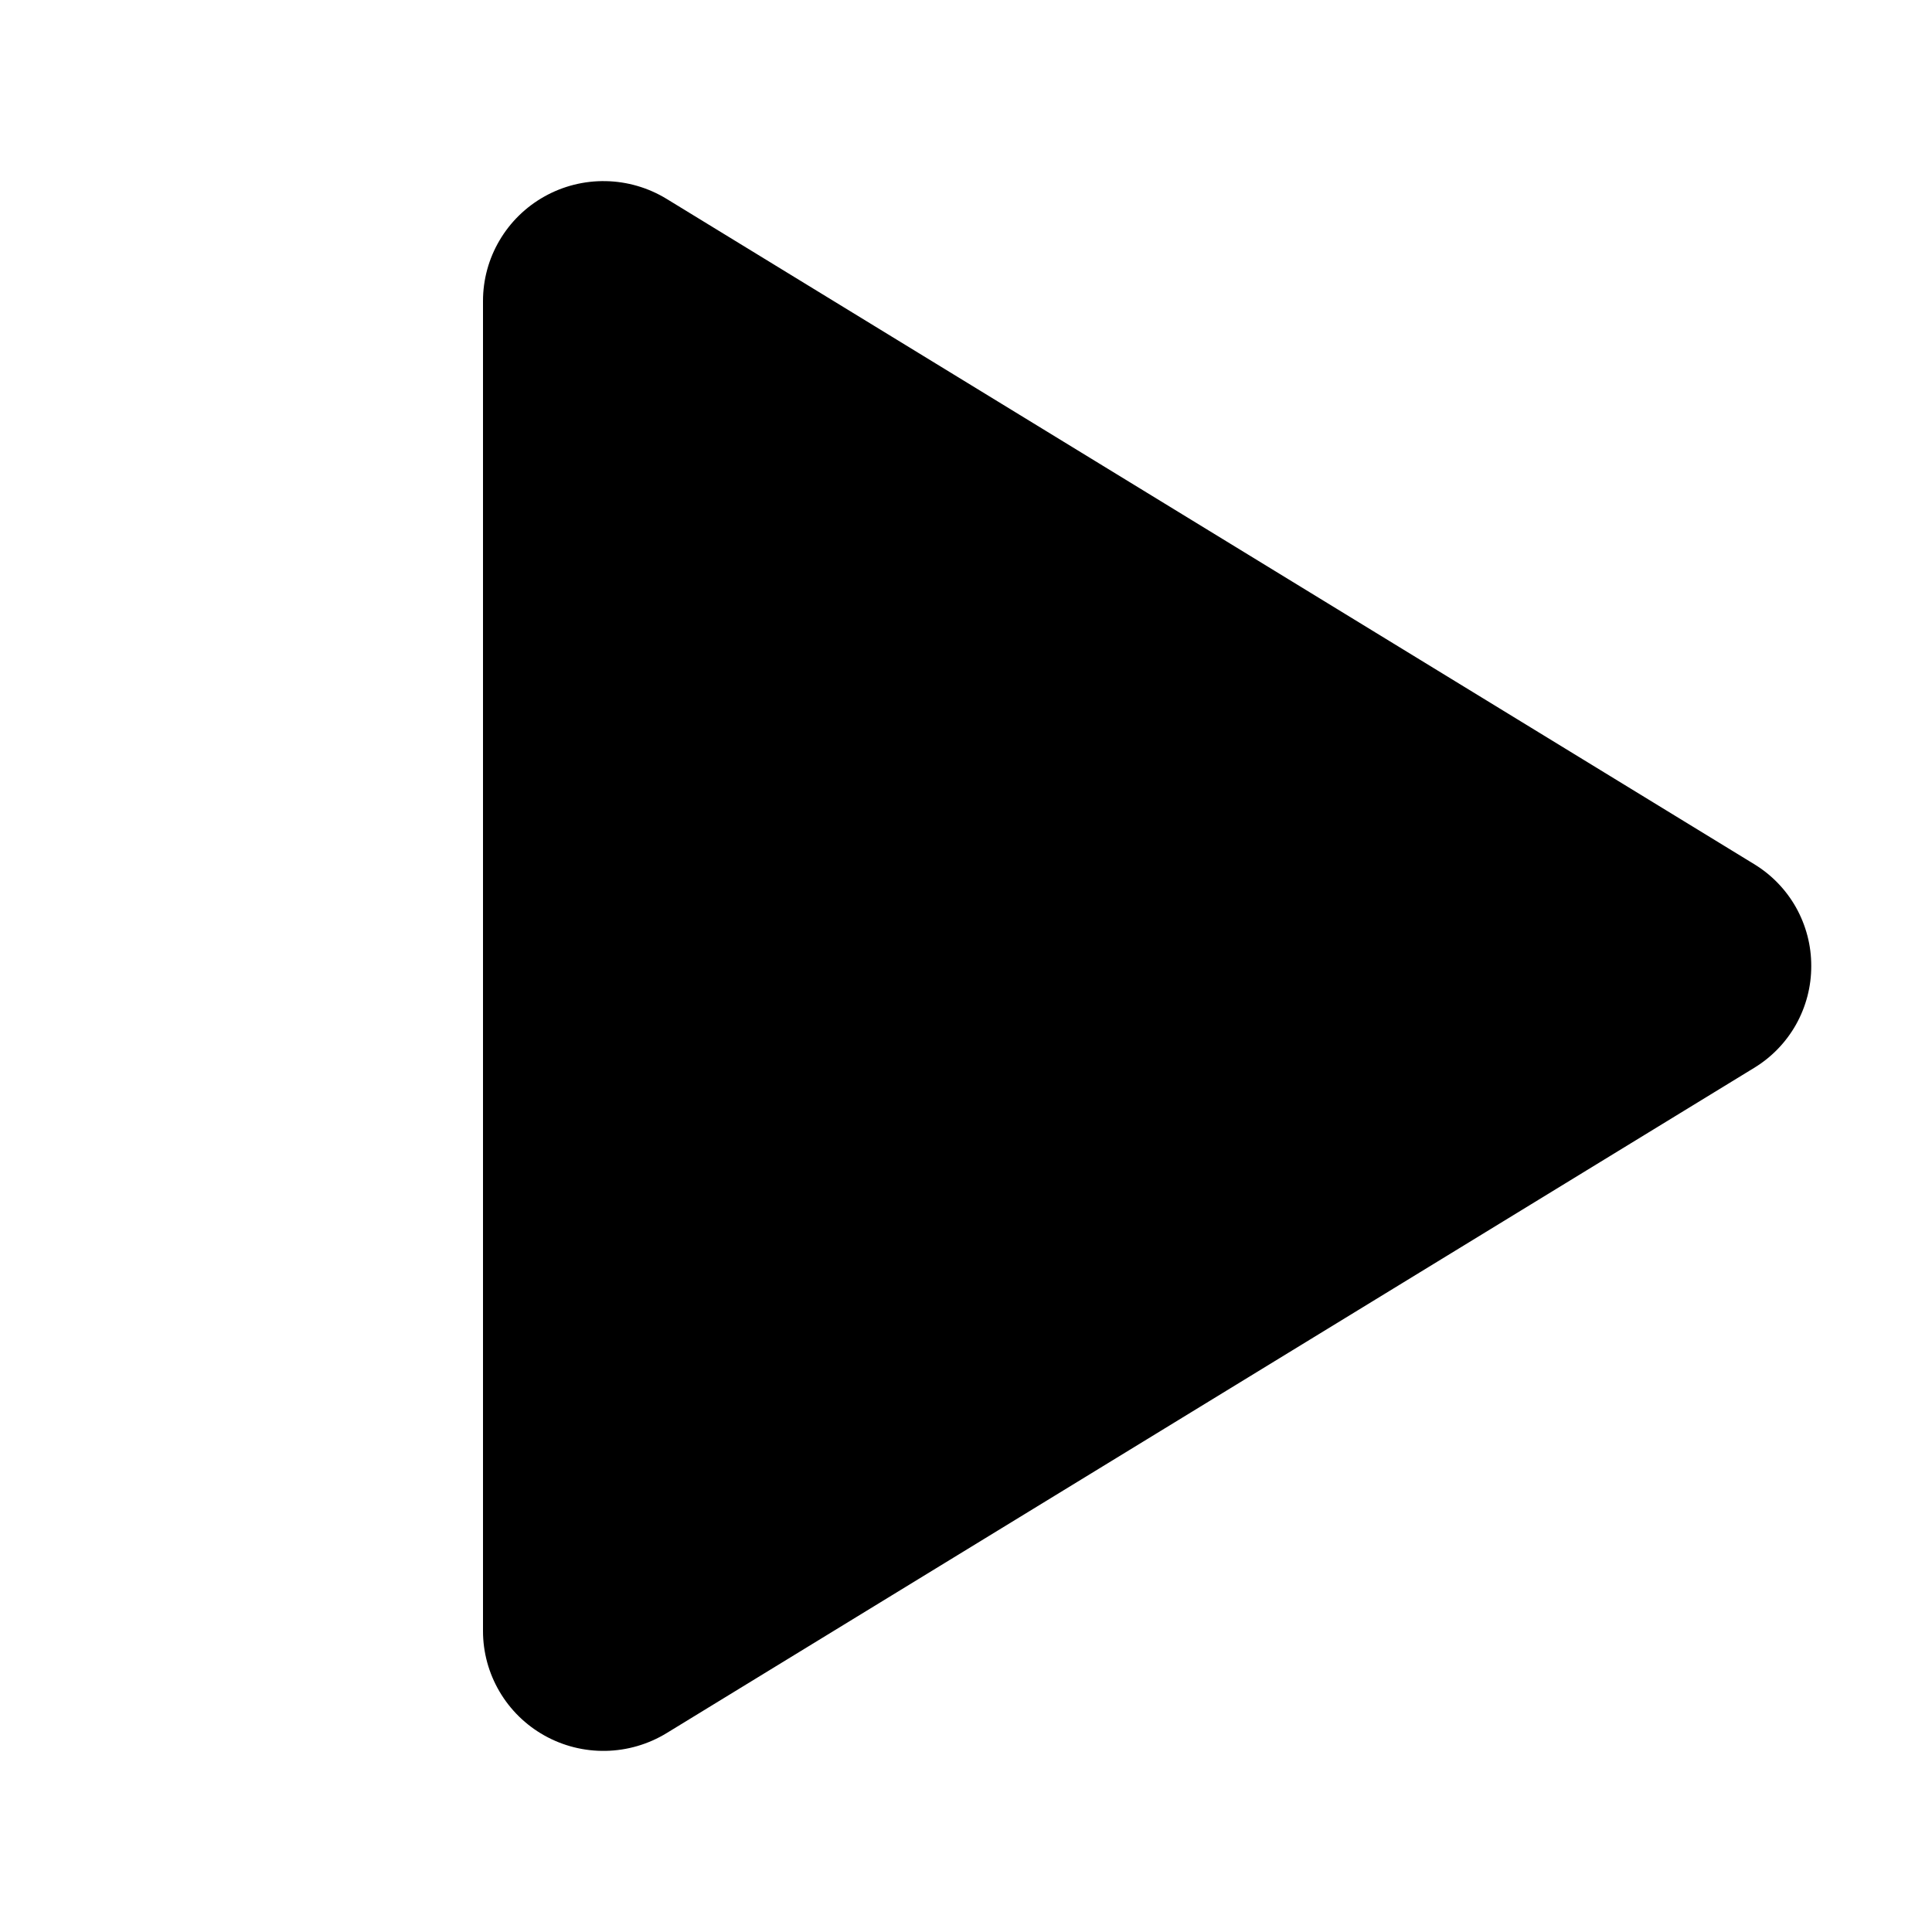
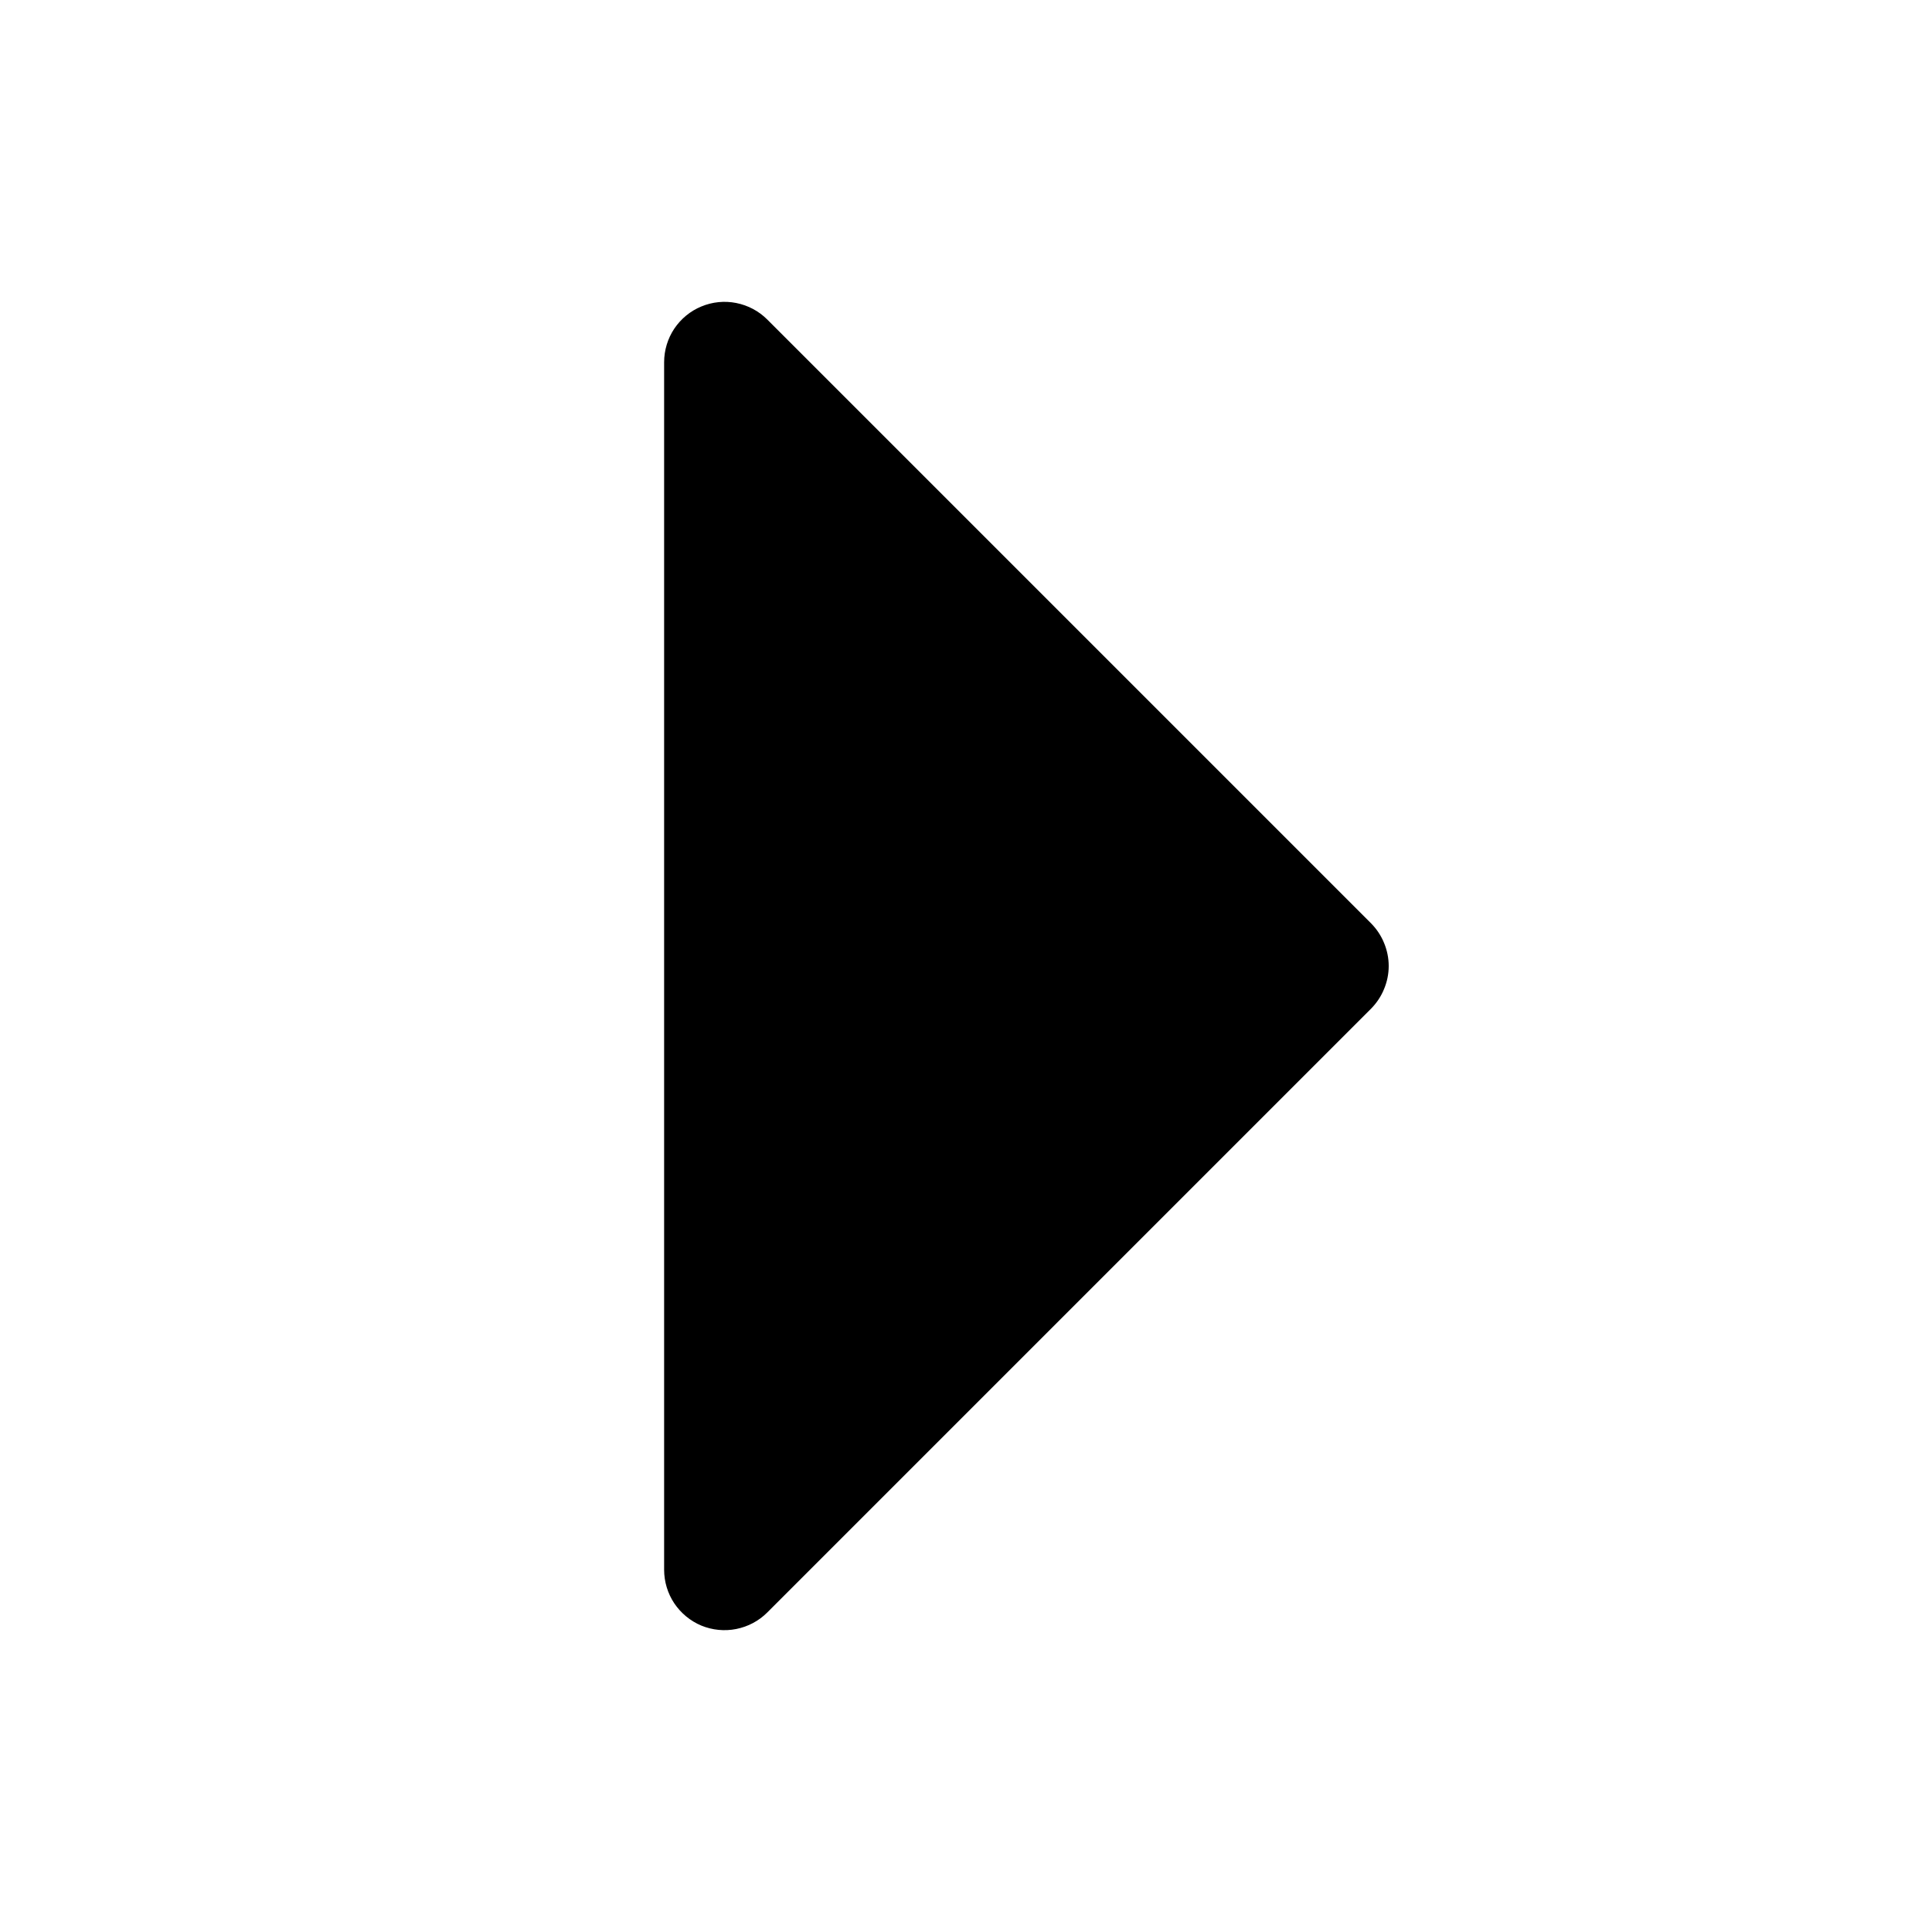
<svg xmlns="http://www.w3.org/2000/svg" width="24" height="24" viewBox="0 0 24 24" fill="none">
-   <path d="M22.5 12C22.501 12.255 22.435 12.505 22.311 12.727C22.186 12.949 22.006 13.135 21.788 13.267L8.28 21.53C8.052 21.669 7.791 21.745 7.524 21.75C7.257 21.755 6.994 21.689 6.761 21.558C6.531 21.429 6.339 21.241 6.205 21.013C6.071 20.785 6 20.526 6 20.262V3.738C6 3.474 6.071 3.214 6.205 2.987C6.339 2.759 6.531 2.571 6.761 2.442C6.994 2.311 7.257 2.245 7.524 2.25C7.791 2.255 8.052 2.331 8.28 2.47L21.788 10.733C22.006 10.865 22.186 11.051 22.311 11.273C22.435 11.495 22.501 11.745 22.5 12Z" fill="black" />
+   <path d="M17.031 12.531L9.531 20.031C9.426 20.136 9.292 20.207 9.146 20.236C9.001 20.265 8.85 20.25 8.713 20.194C8.576 20.137 8.459 20.04 8.376 19.917C8.294 19.794 8.25 19.648 8.25 19.5V4.5C8.25 4.352 8.294 4.206 8.376 4.083C8.459 3.96 8.576 3.863 8.713 3.807C8.85 3.75 9.001 3.735 9.146 3.764C9.292 3.793 9.426 3.864 9.531 3.969L17.031 11.469C17.1 11.539 17.156 11.622 17.193 11.713C17.231 11.804 17.251 11.902 17.251 12C17.251 12.099 17.231 12.196 17.193 12.287C17.156 12.378 17.1 12.461 17.031 12.531Z" fill="black" />
</svg>
